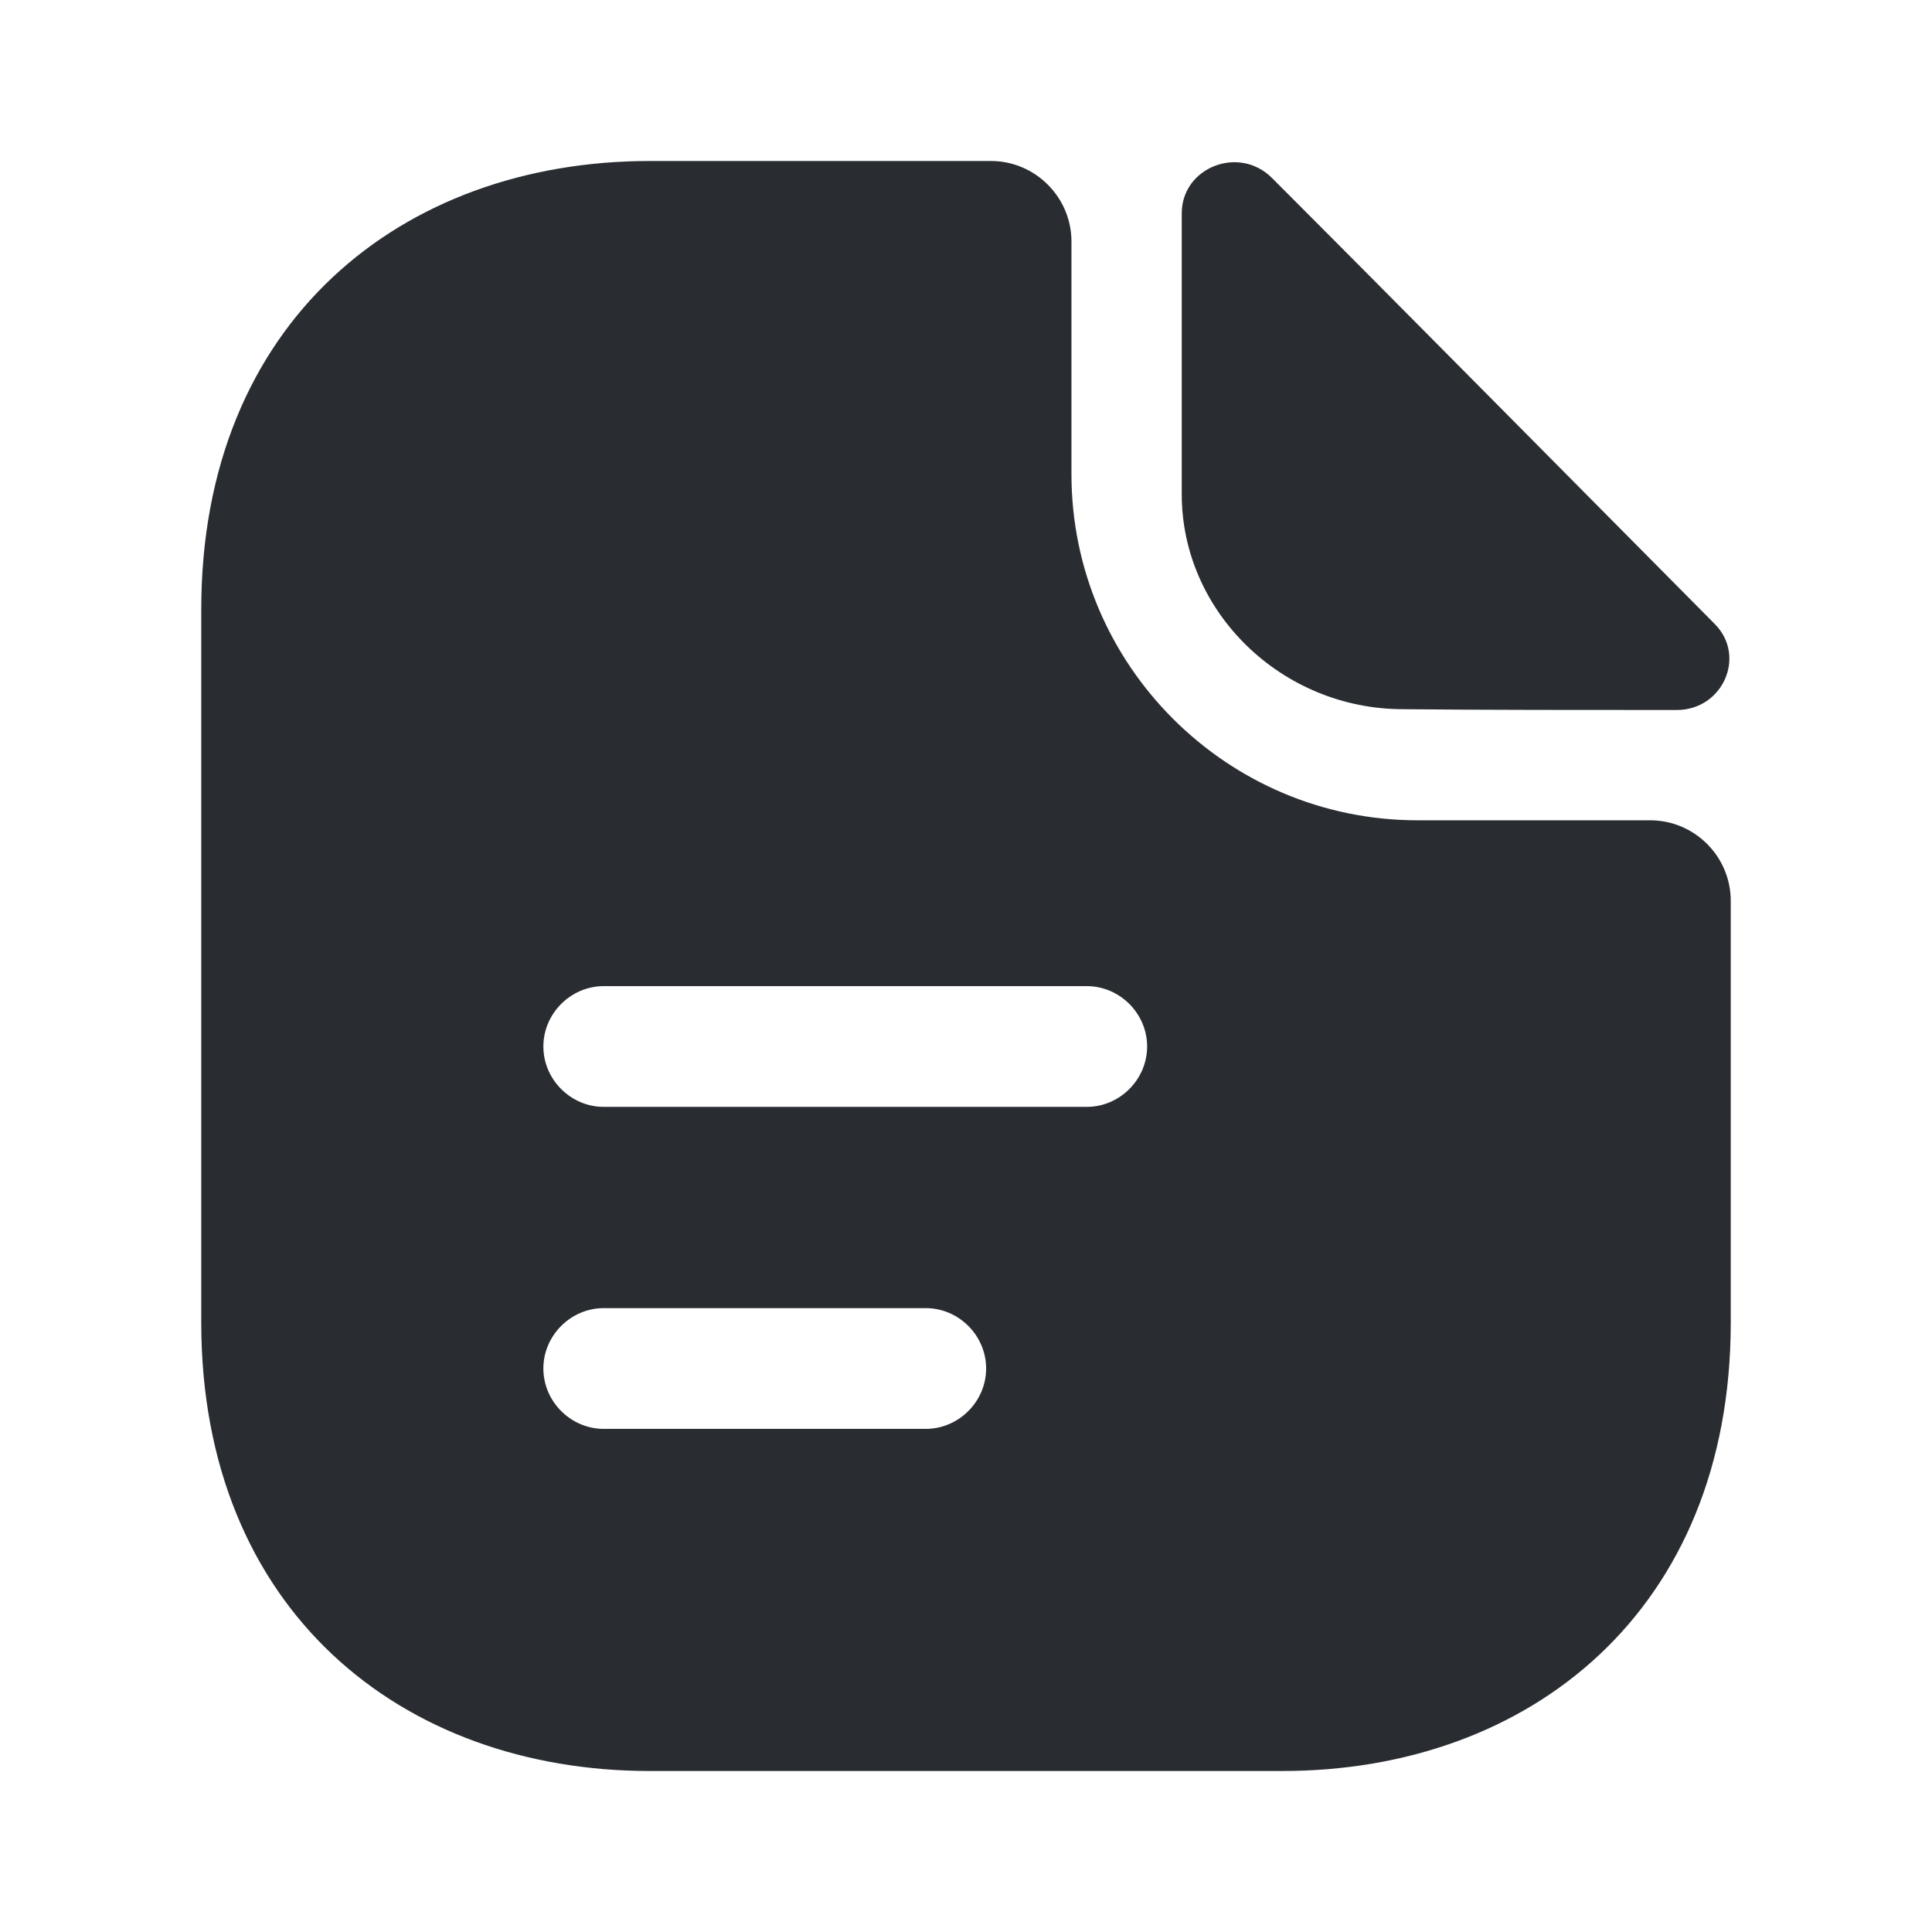
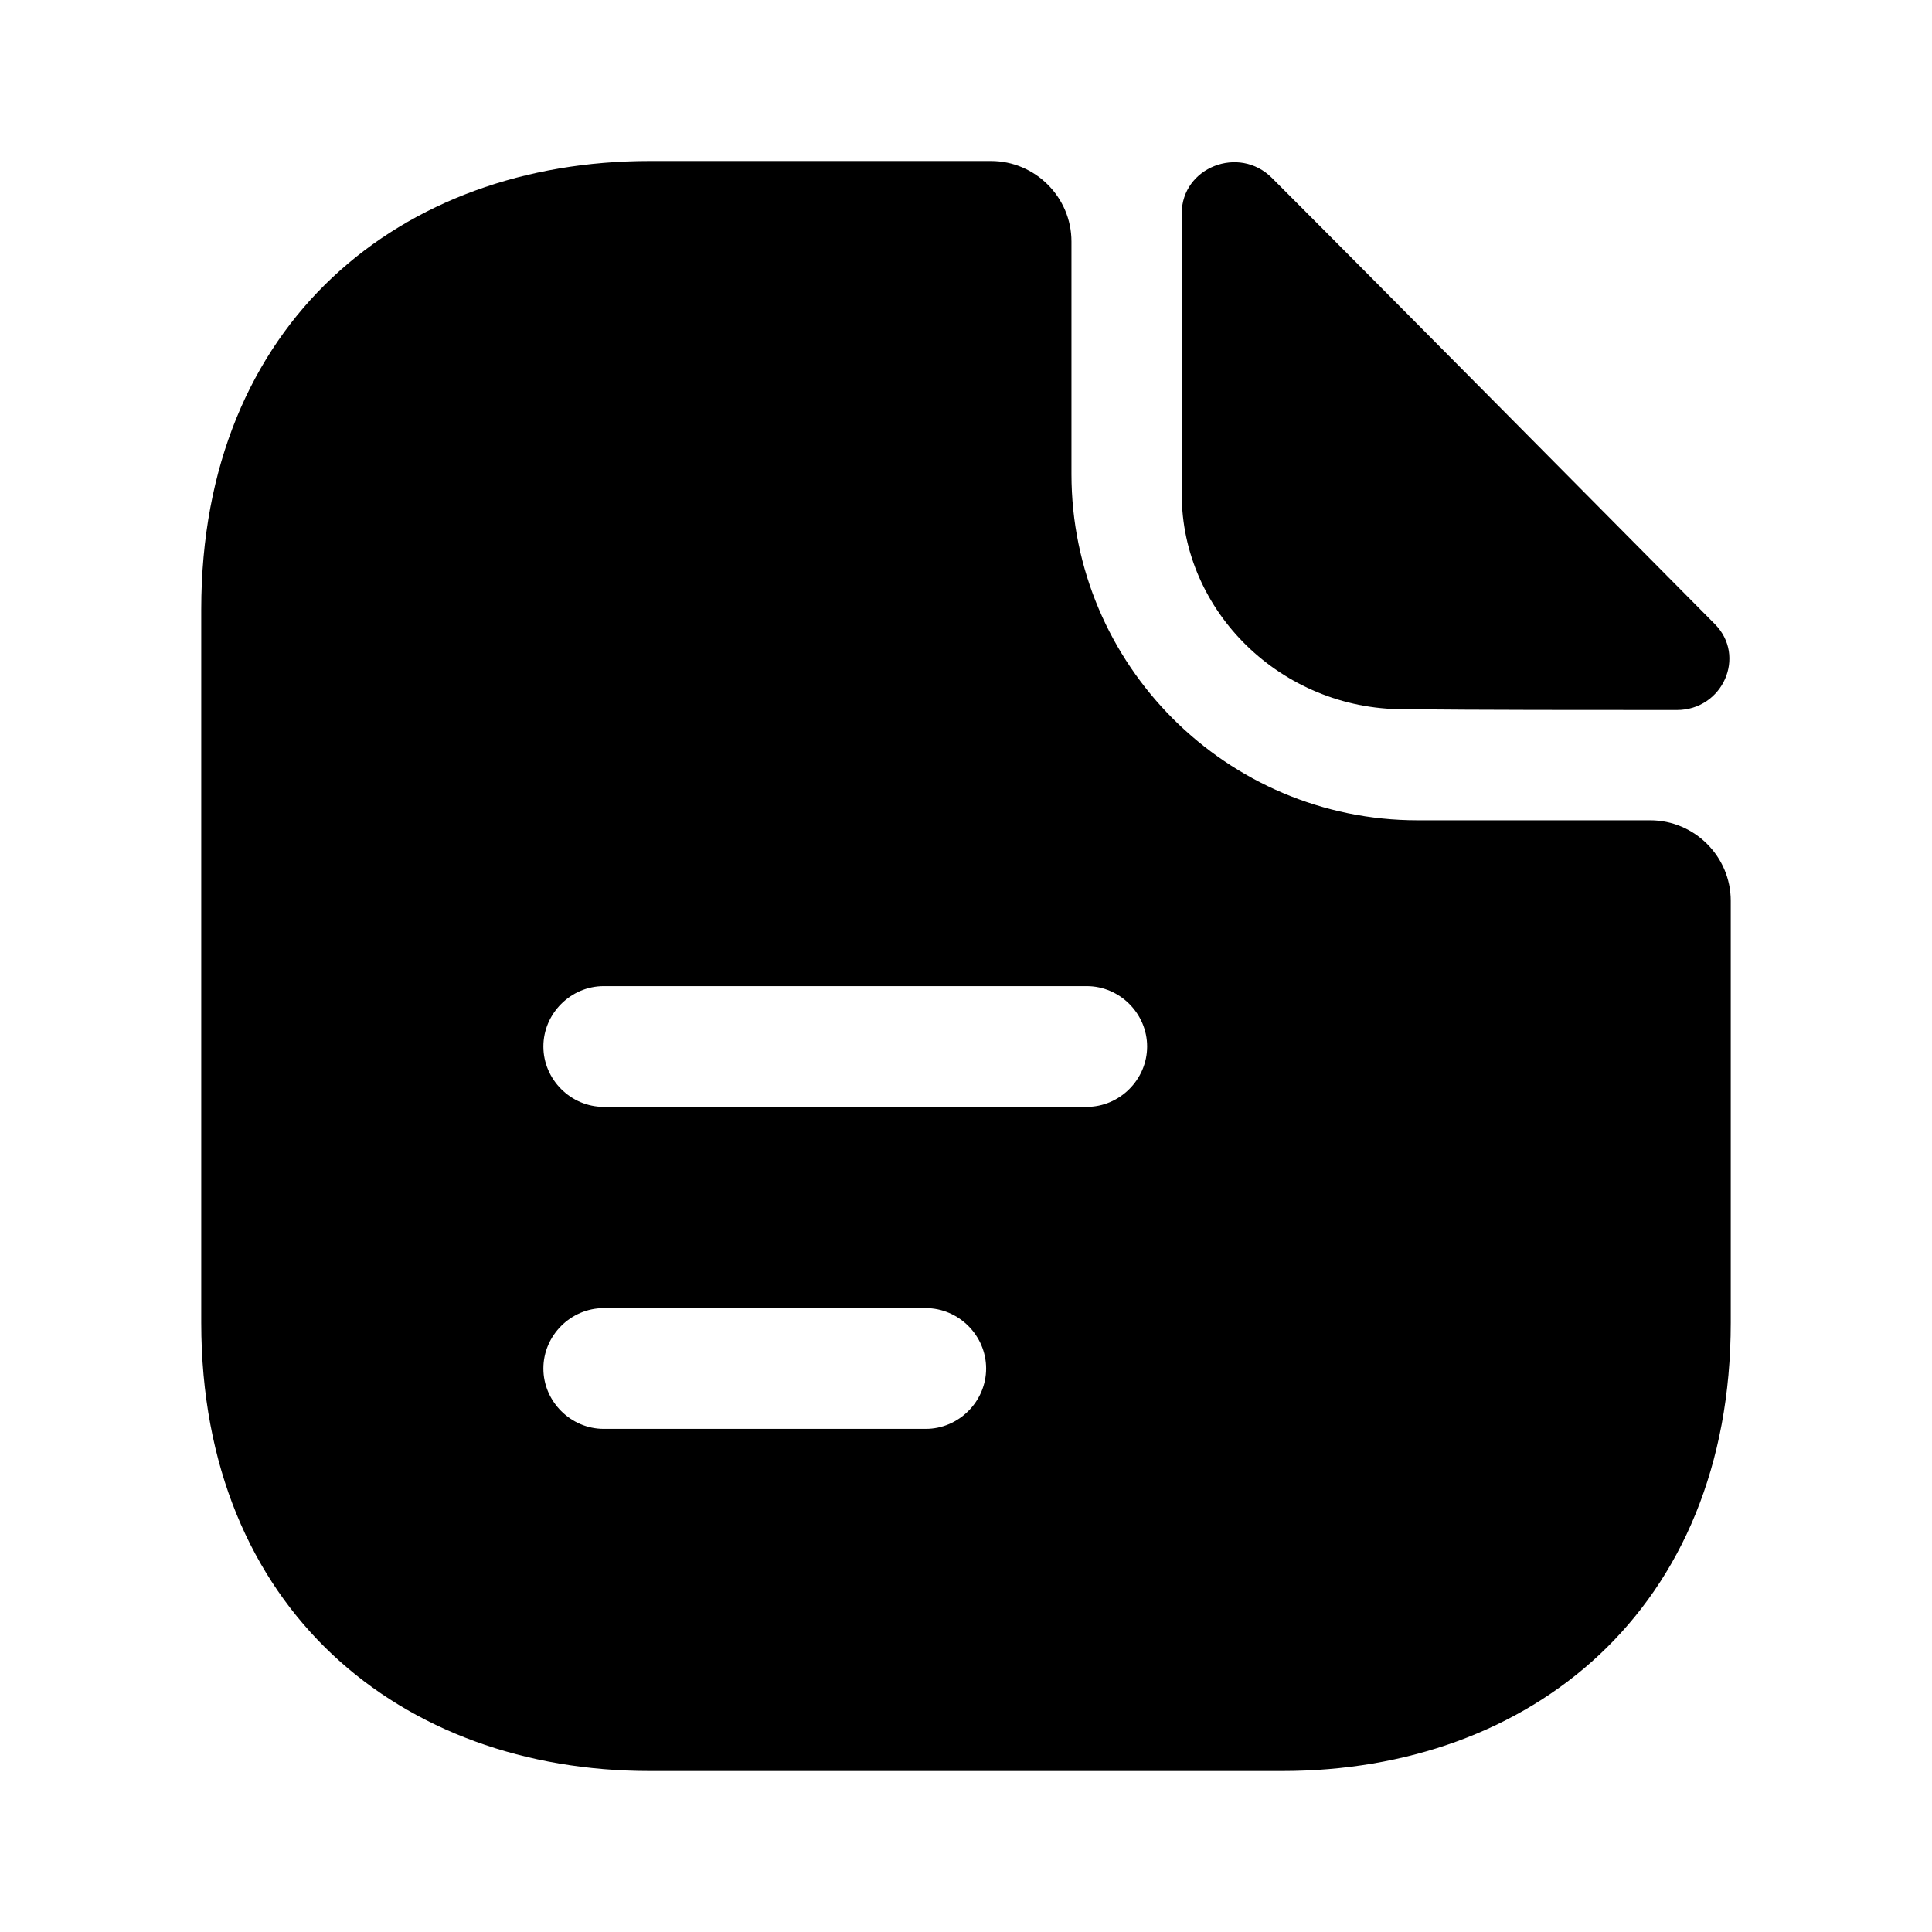
<svg xmlns="http://www.w3.org/2000/svg" width="24" height="24" viewBox="0 0 24 24" fill="none">
-   <path d="M15.8 2.21C15.39 1.8 14.68 2.08 14.68 2.65V6.14C14.68 7.6 15.92 8.81 17.43 8.81C18.38 8.82 19.7 8.82 20.83 8.82C21.4 8.82 21.7 8.15 21.3 7.75C19.86 6.3 17.28 3.69 15.8 2.21Z" fill="#292D32" />
-   <path d="M20.5 10.19H17.61C15.24 10.19 13.31 8.26 13.31 5.89V3C13.31 2.45 12.86 2 12.31 2H8.07C4.99 2 2.5 4 2.5 7.57V16.43C2.5 20 4.99 22 8.07 22H15.93C19.01 22 21.5 20 21.5 16.43V11.19C21.5 10.64 21.05 10.19 20.5 10.19ZM11.5 17.75H7.5C7.09 17.75 6.75 17.41 6.75 17C6.75 16.59 7.09 16.25 7.5 16.25H11.5C11.91 16.25 12.25 16.59 12.25 17C12.25 17.41 11.91 17.75 11.5 17.75ZM13.5 13.75H7.5C7.09 13.75 6.75 13.41 6.75 13C6.75 12.59 7.09 12.25 7.5 12.25H13.5C13.91 12.25 14.25 12.59 14.25 13C14.25 13.41 13.91 13.75 13.5 13.75Z" fill="#292D32" />
+   <path d="M15.8 2.21C15.39 1.8 14.68 2.08 14.68 2.65V6.14C14.68 7.6 15.92 8.81 17.43 8.81C18.38 8.82 19.7 8.82 20.83 8.82C21.4 8.82 21.7 8.15 21.3 7.75C19.86 6.3 17.28 3.69 15.8 2.21Z" fill="black" />
+   <path d="M20.5 10.19H17.61C15.24 10.19 13.31 8.26 13.31 5.89V3C13.31 2.45 12.86 2 12.31 2H8.07C4.99 2 2.5 4 2.5 7.57V16.43C2.5 20 4.99 22 8.07 22H15.93C19.01 22 21.5 20 21.5 16.43V11.19C21.5 10.64 21.05 10.19 20.5 10.19ZM11.5 17.75H7.5C7.09 17.75 6.75 17.41 6.75 17C6.75 16.59 7.09 16.25 7.5 16.25H11.5C11.91 16.25 12.25 16.59 12.25 17C12.25 17.41 11.91 17.75 11.5 17.75ZM13.5 13.75H7.5C7.09 13.75 6.75 13.41 6.75 13C6.75 12.59 7.09 12.25 7.5 12.25H13.5C13.91 12.25 14.25 12.59 14.25 13C14.25 13.41 13.91 13.75 13.5 13.75Z" fill="black" />
</svg>
